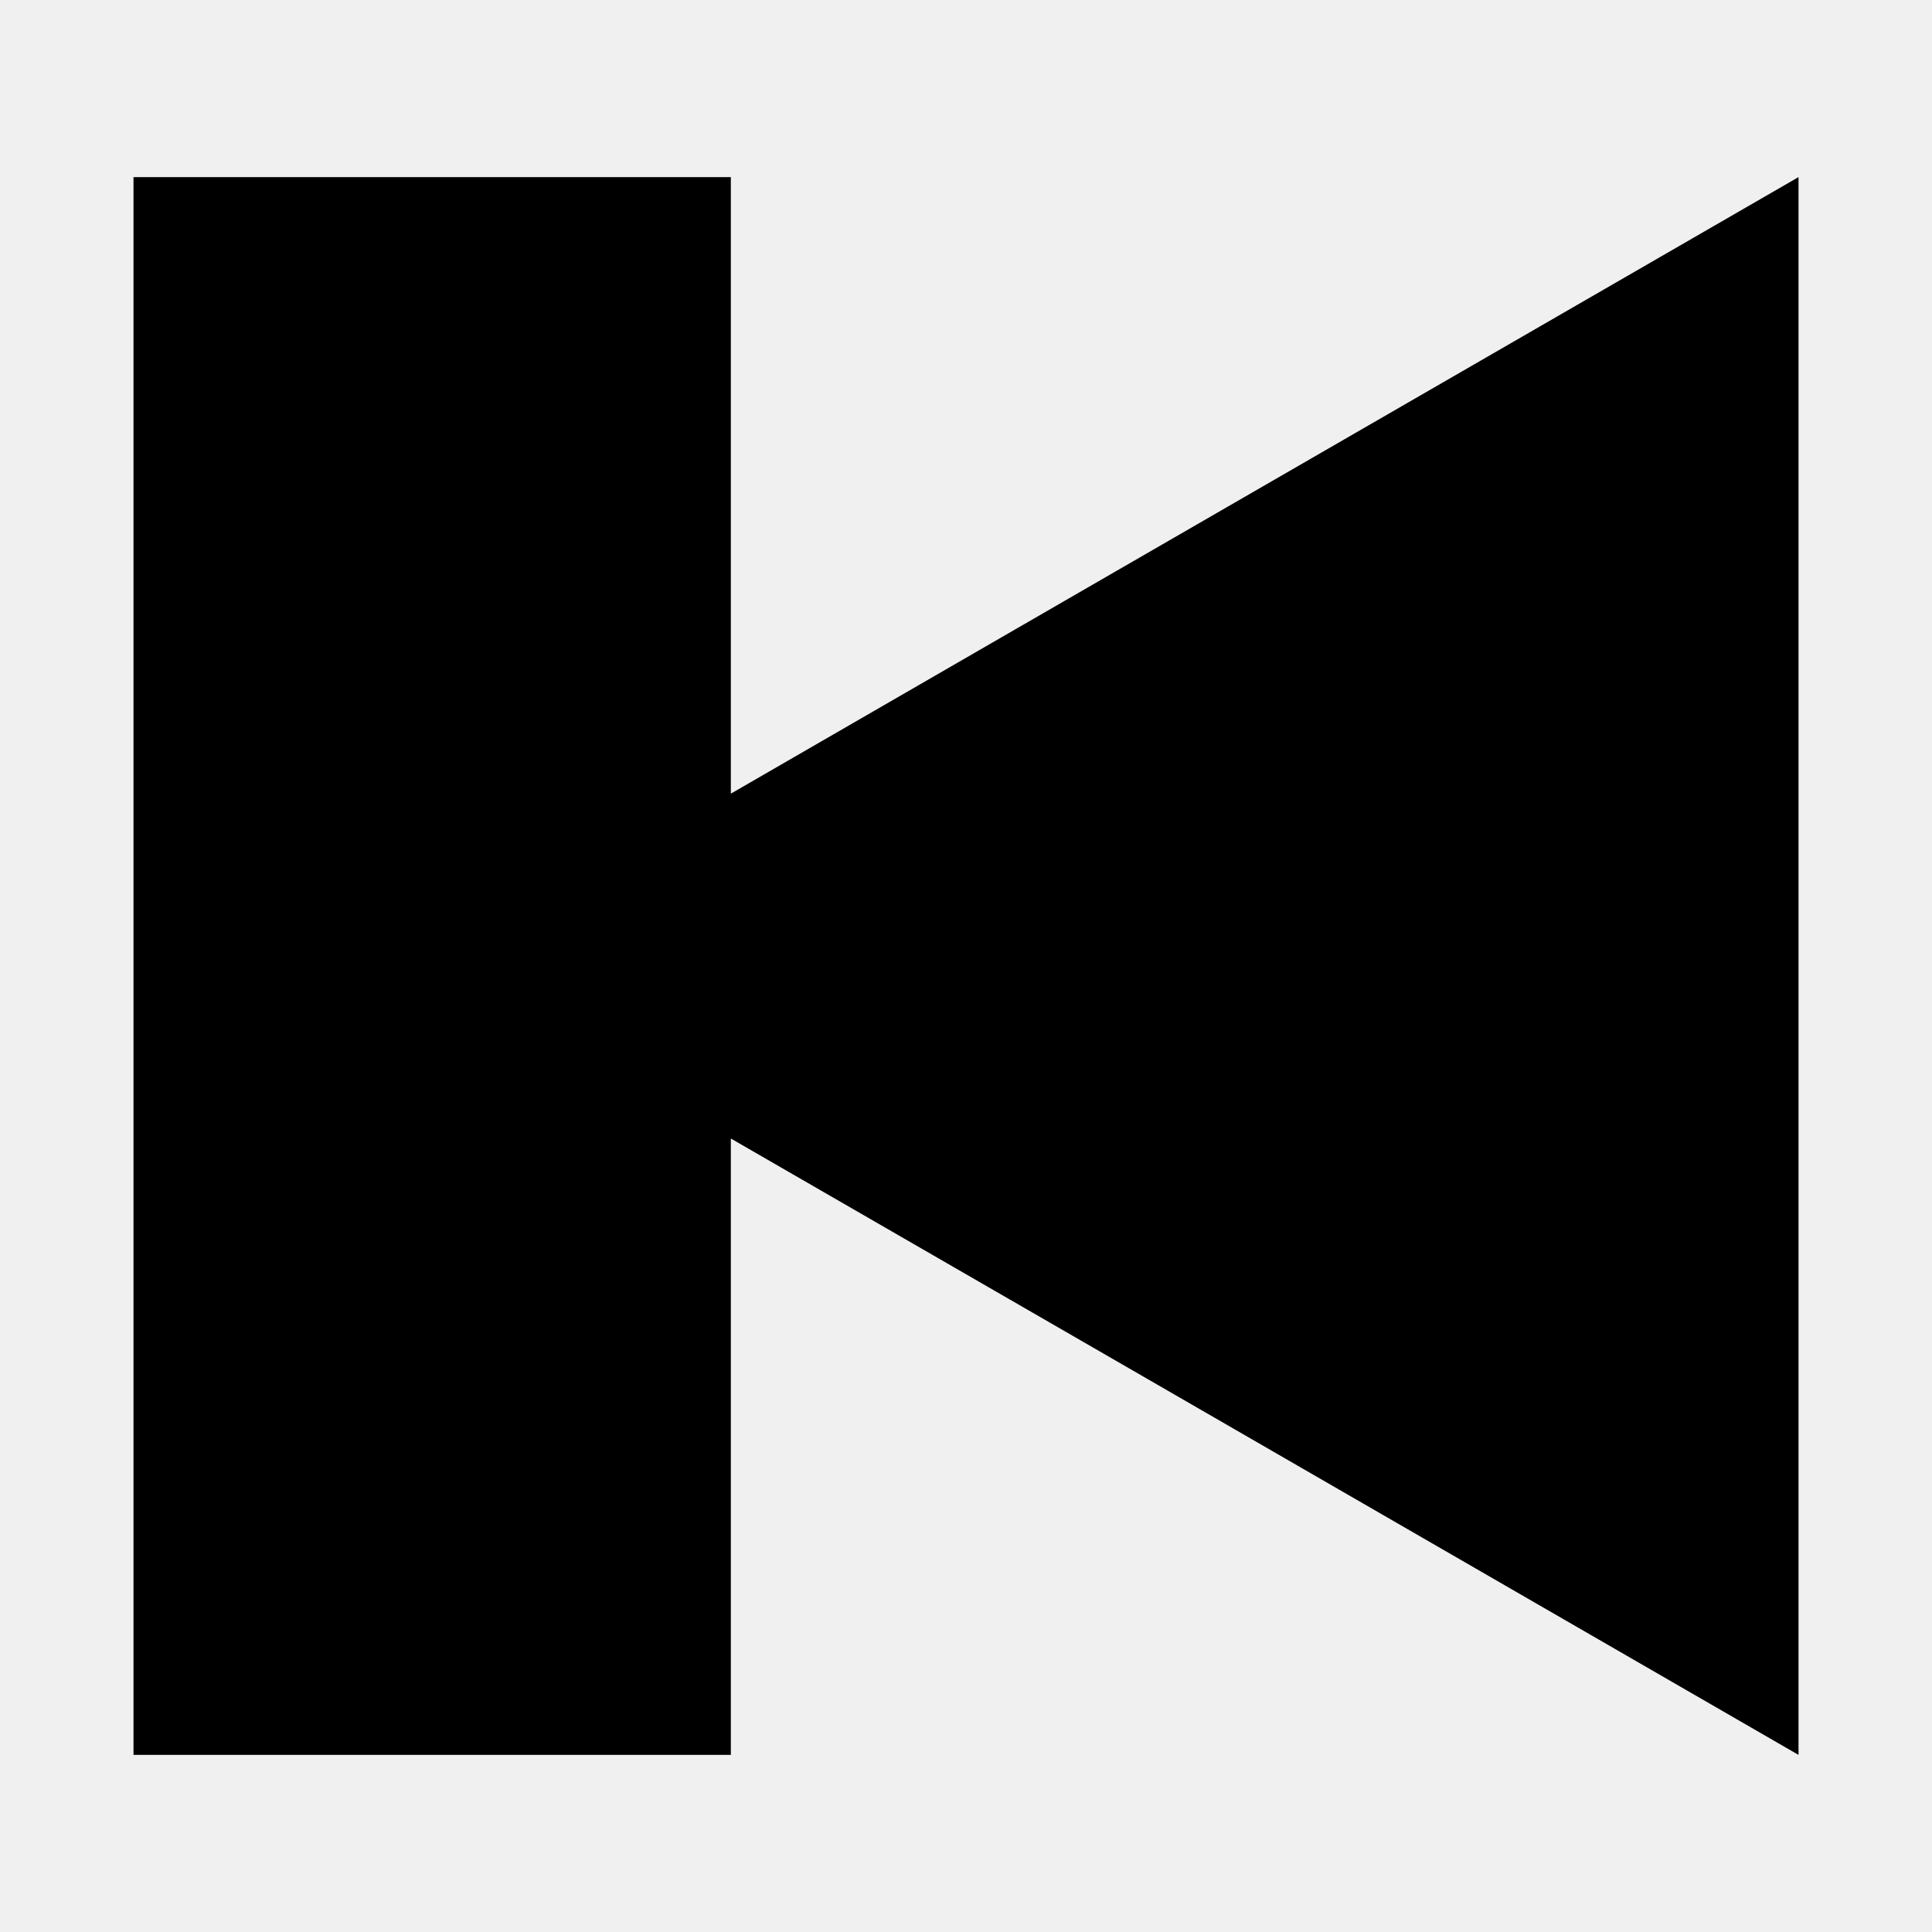
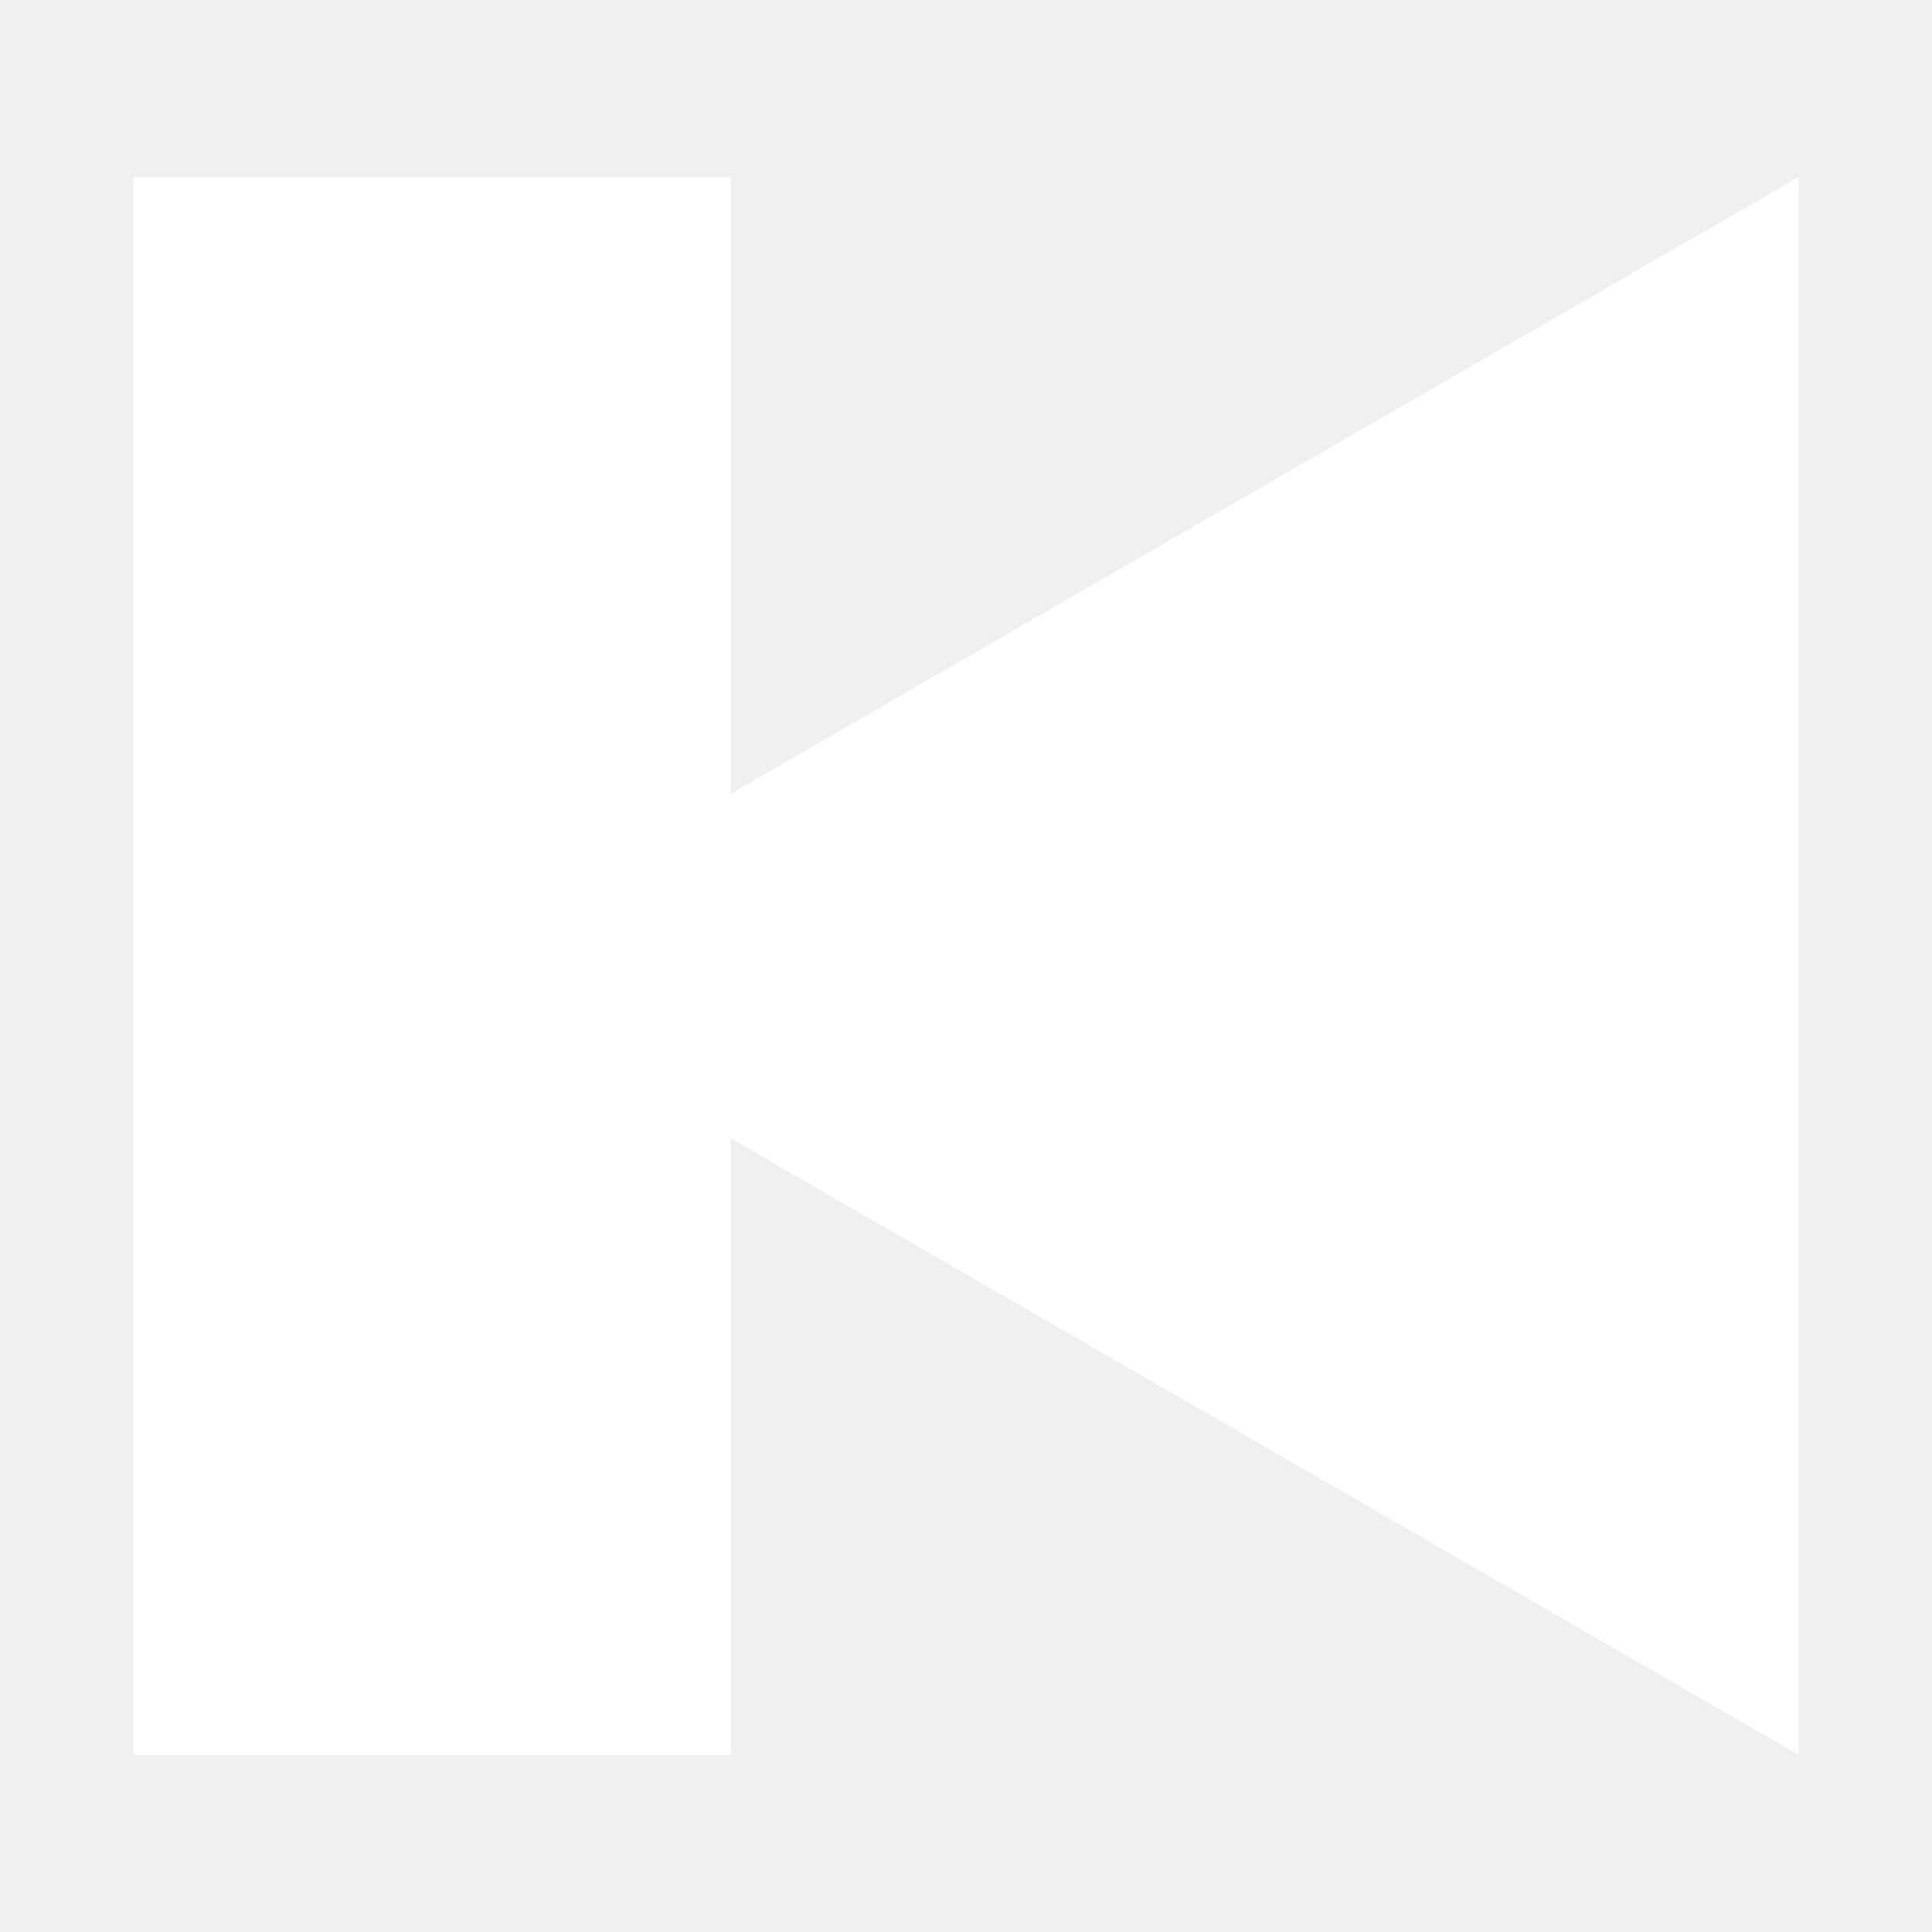
<svg xmlns="http://www.w3.org/2000/svg" version="1.1" id="Layer_1" x="0px" y="0px" width="100px" height="100px" viewBox="0 0 100 100" enable-background="new 0 0 100 100" xml:space="preserve">
-   <polygon fill="#000000" points="57.729,29.584 37.828,41.079 37.828,9.167 6.91,9.167 6.91,90.833 37.828,90.833 37.828,58.929   57.729,70.414 93.091,90.833 93.091,50.002 93.091,9.167 " />
+   <polygon fill="#000000" points="57.729,29.584 37.828,41.079 37.828,9.167 6.91,9.167 6.91,90.833 37.828,90.833 37.828,58.929   57.729,70.414 93.091,90.833 93.091,50.002 93.091,9.167 " style="fill:white;" />
</svg>
